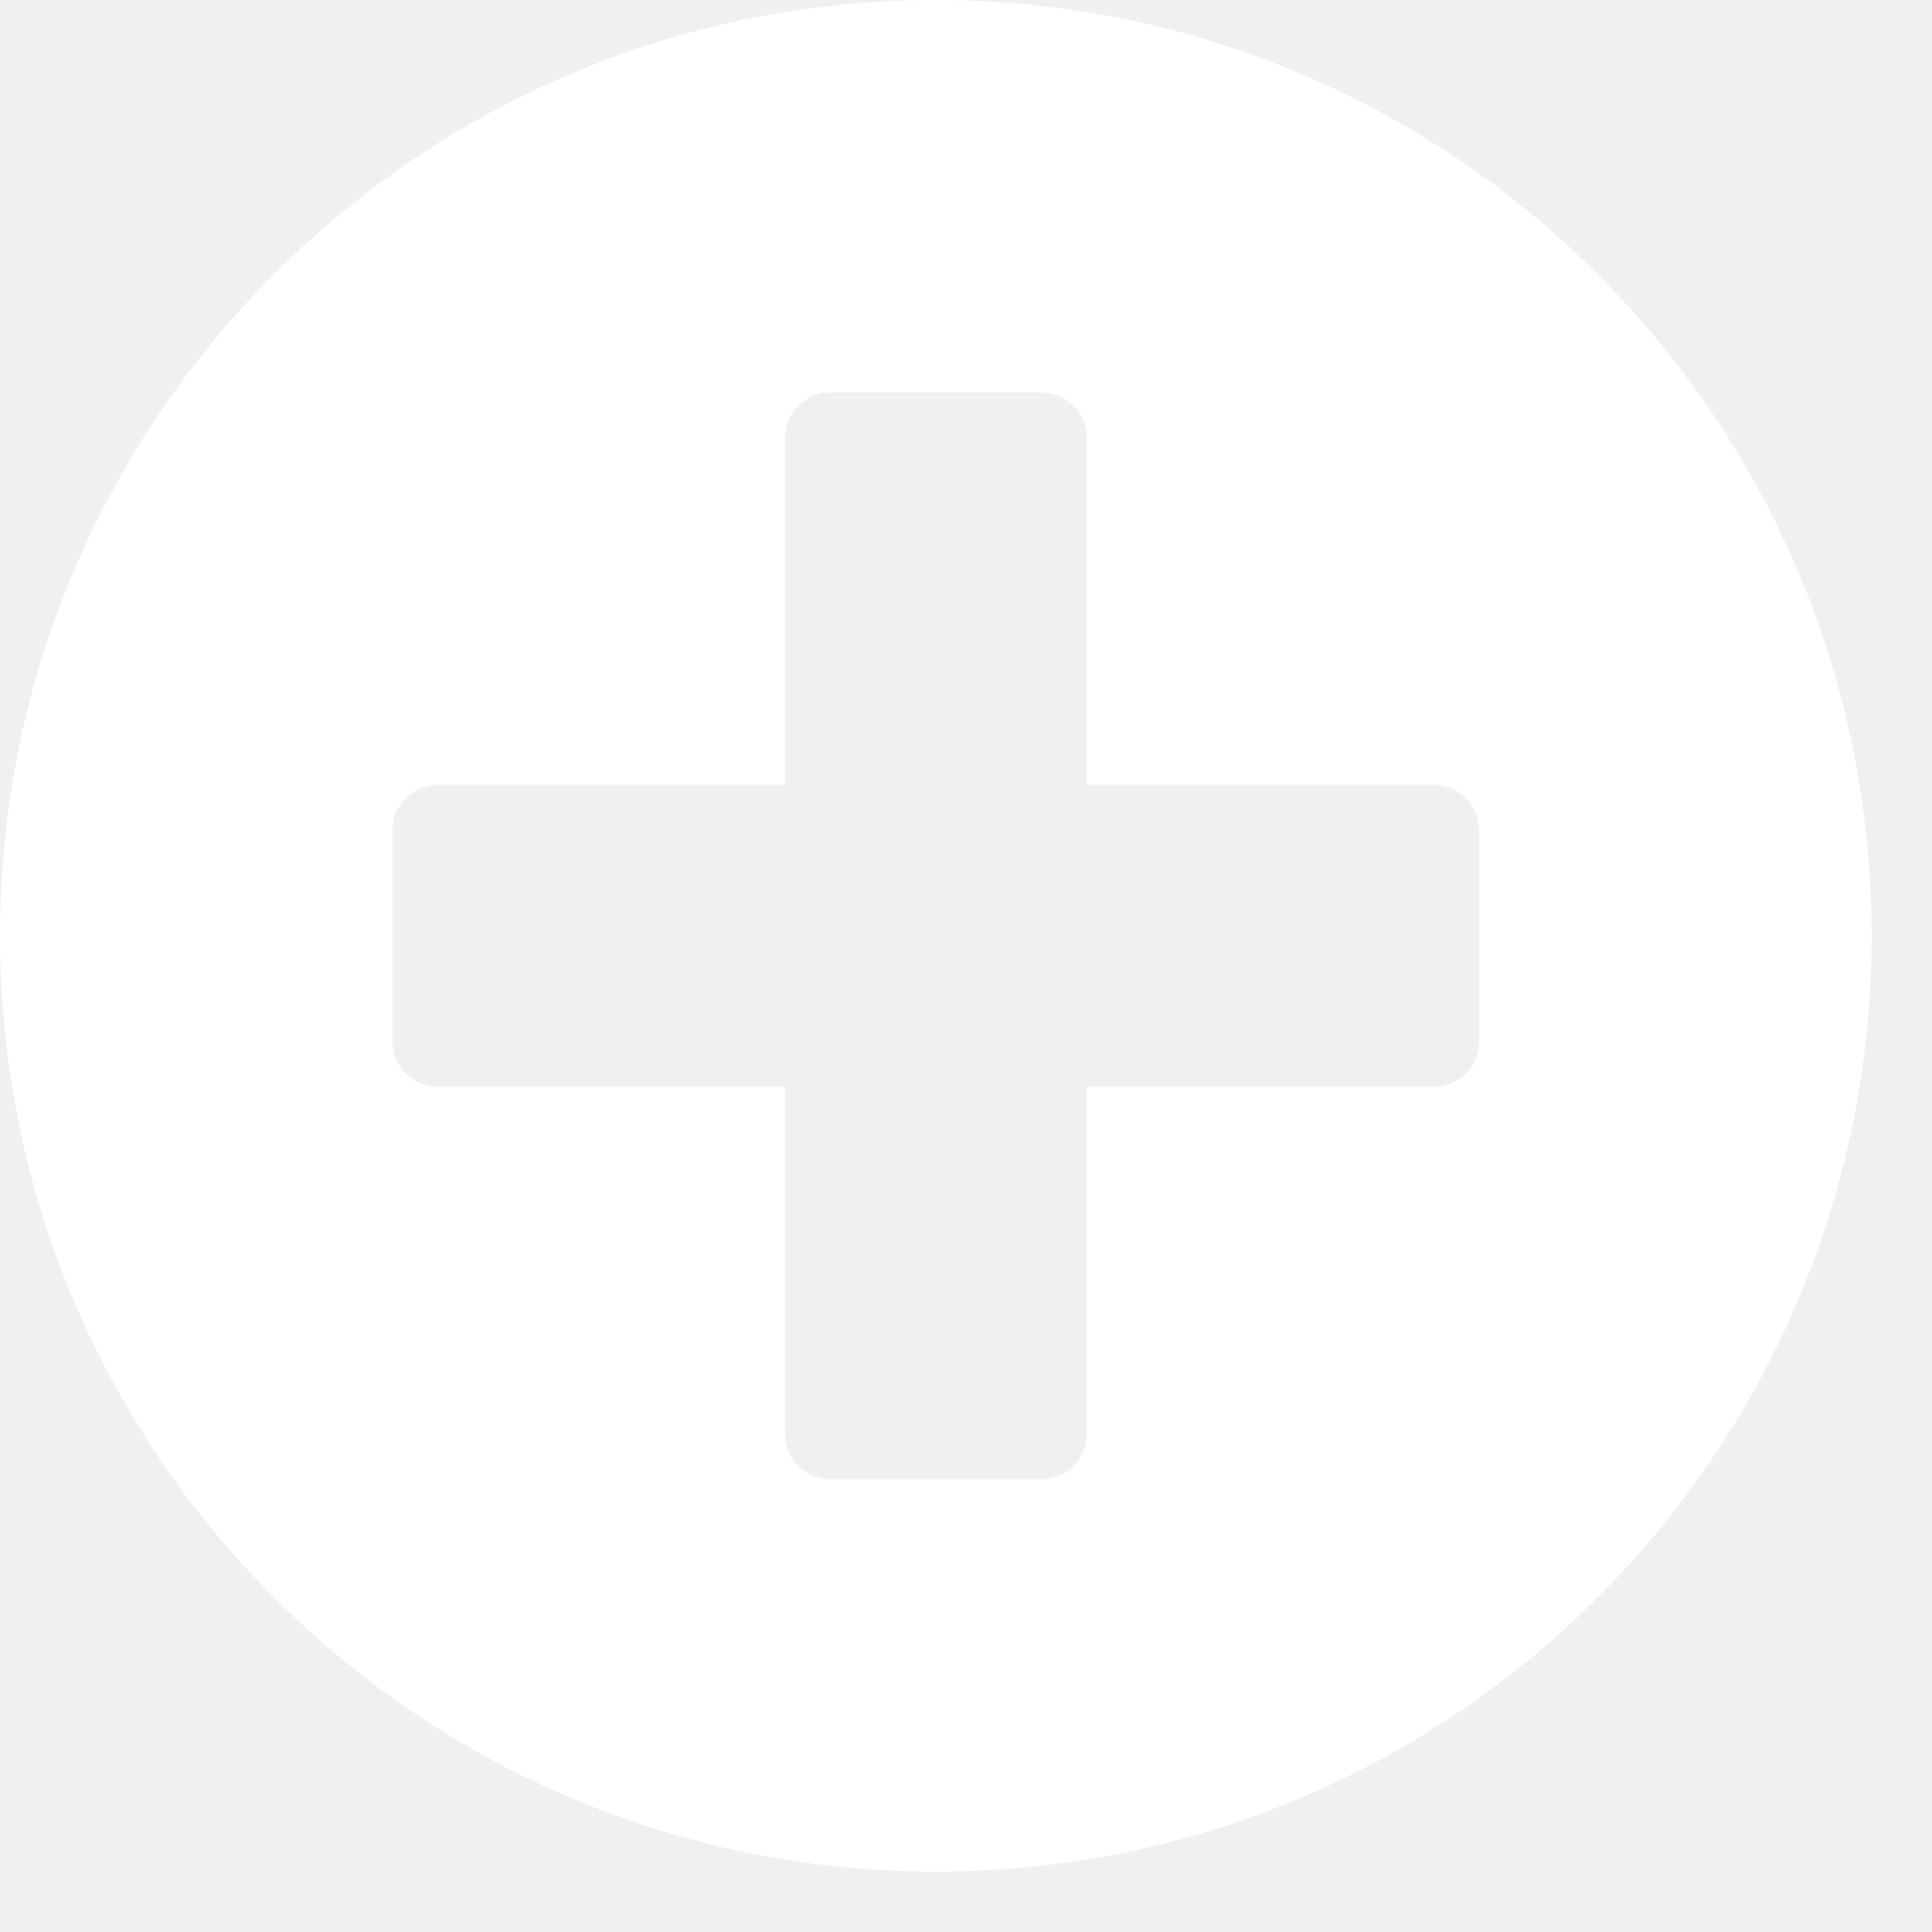
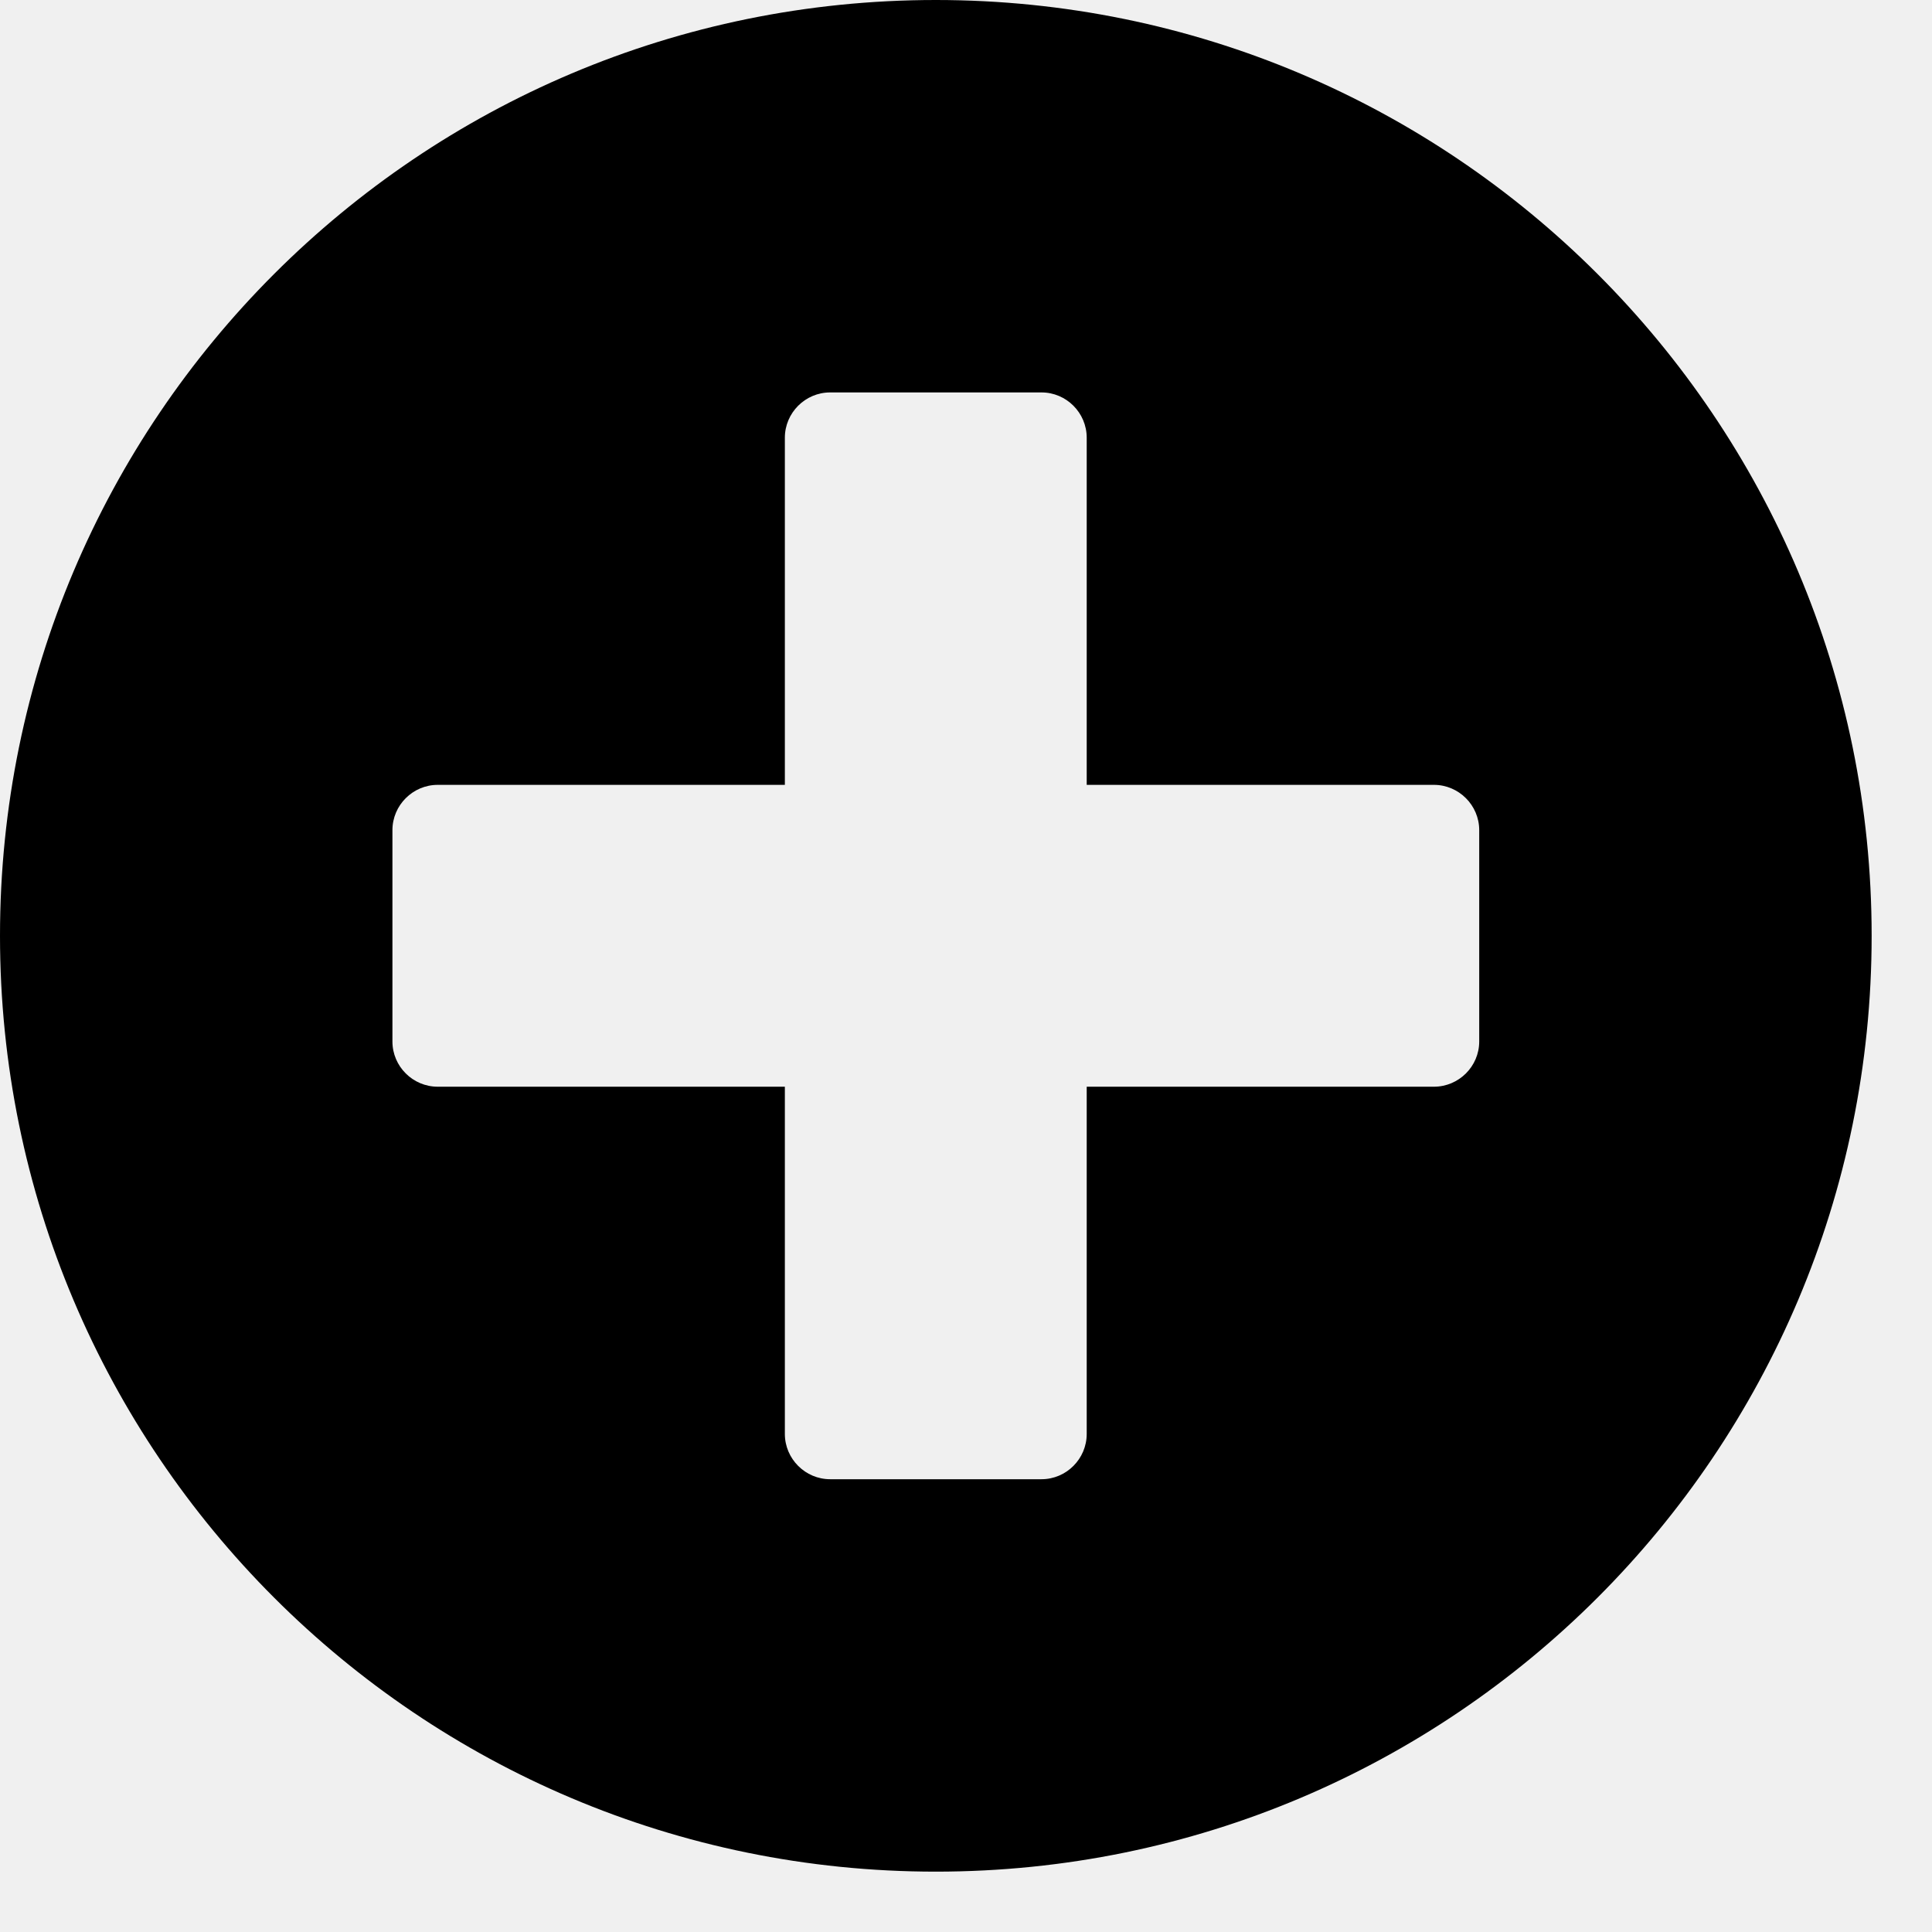
<svg xmlns="http://www.w3.org/2000/svg" width="25" height="25" viewBox="0 0 25 25" fill="none">
-   <path d="M12.109 0C5.42 0 0 5.42 0 12.109C0 18.799 5.42 24.219 12.109 24.219C18.799 24.219 24.219 18.799 24.219 12.109C24.219 5.42 18.799 0 12.109 0ZM19.141 13.477C19.141 13.799 18.877 14.062 18.555 14.062H14.062V18.555C14.062 18.877 13.799 19.141 13.477 19.141H10.742C10.42 19.141 10.156 18.877 10.156 18.555V14.062H5.664C5.342 14.062 5.078 13.799 5.078 13.477V10.742C5.078 10.42 5.342 10.156 5.664 10.156H10.156V5.664C10.156 5.342 10.42 5.078 10.742 5.078H13.477C13.799 5.078 14.062 5.342 14.062 5.664V10.156H18.555C18.877 10.156 19.141 10.42 19.141 10.742V13.477Z" fill="white" />
+   <path d="M12.109 0C5.42 0 0 5.42 0 12.109C0 18.799 5.42 24.219 12.109 24.219C18.799 24.219 24.219 18.799 24.219 12.109C24.219 5.42 18.799 0 12.109 0ZM19.141 13.477C19.141 13.799 18.877 14.062 18.555 14.062H14.062V18.555C14.062 18.877 13.799 19.141 13.477 19.141H10.742C10.42 19.141 10.156 18.877 10.156 18.555V14.062H5.664C5.342 14.062 5.078 13.799 5.078 13.477V10.742C5.078 10.42 5.342 10.156 5.664 10.156H10.156V5.664C10.156 5.342 10.42 5.078 10.742 5.078H13.477C13.799 5.078 14.062 5.342 14.062 5.664V10.156H18.555C18.877 10.156 19.141 10.42 19.141 10.742V13.477Z" fill="black" />
</svg>
